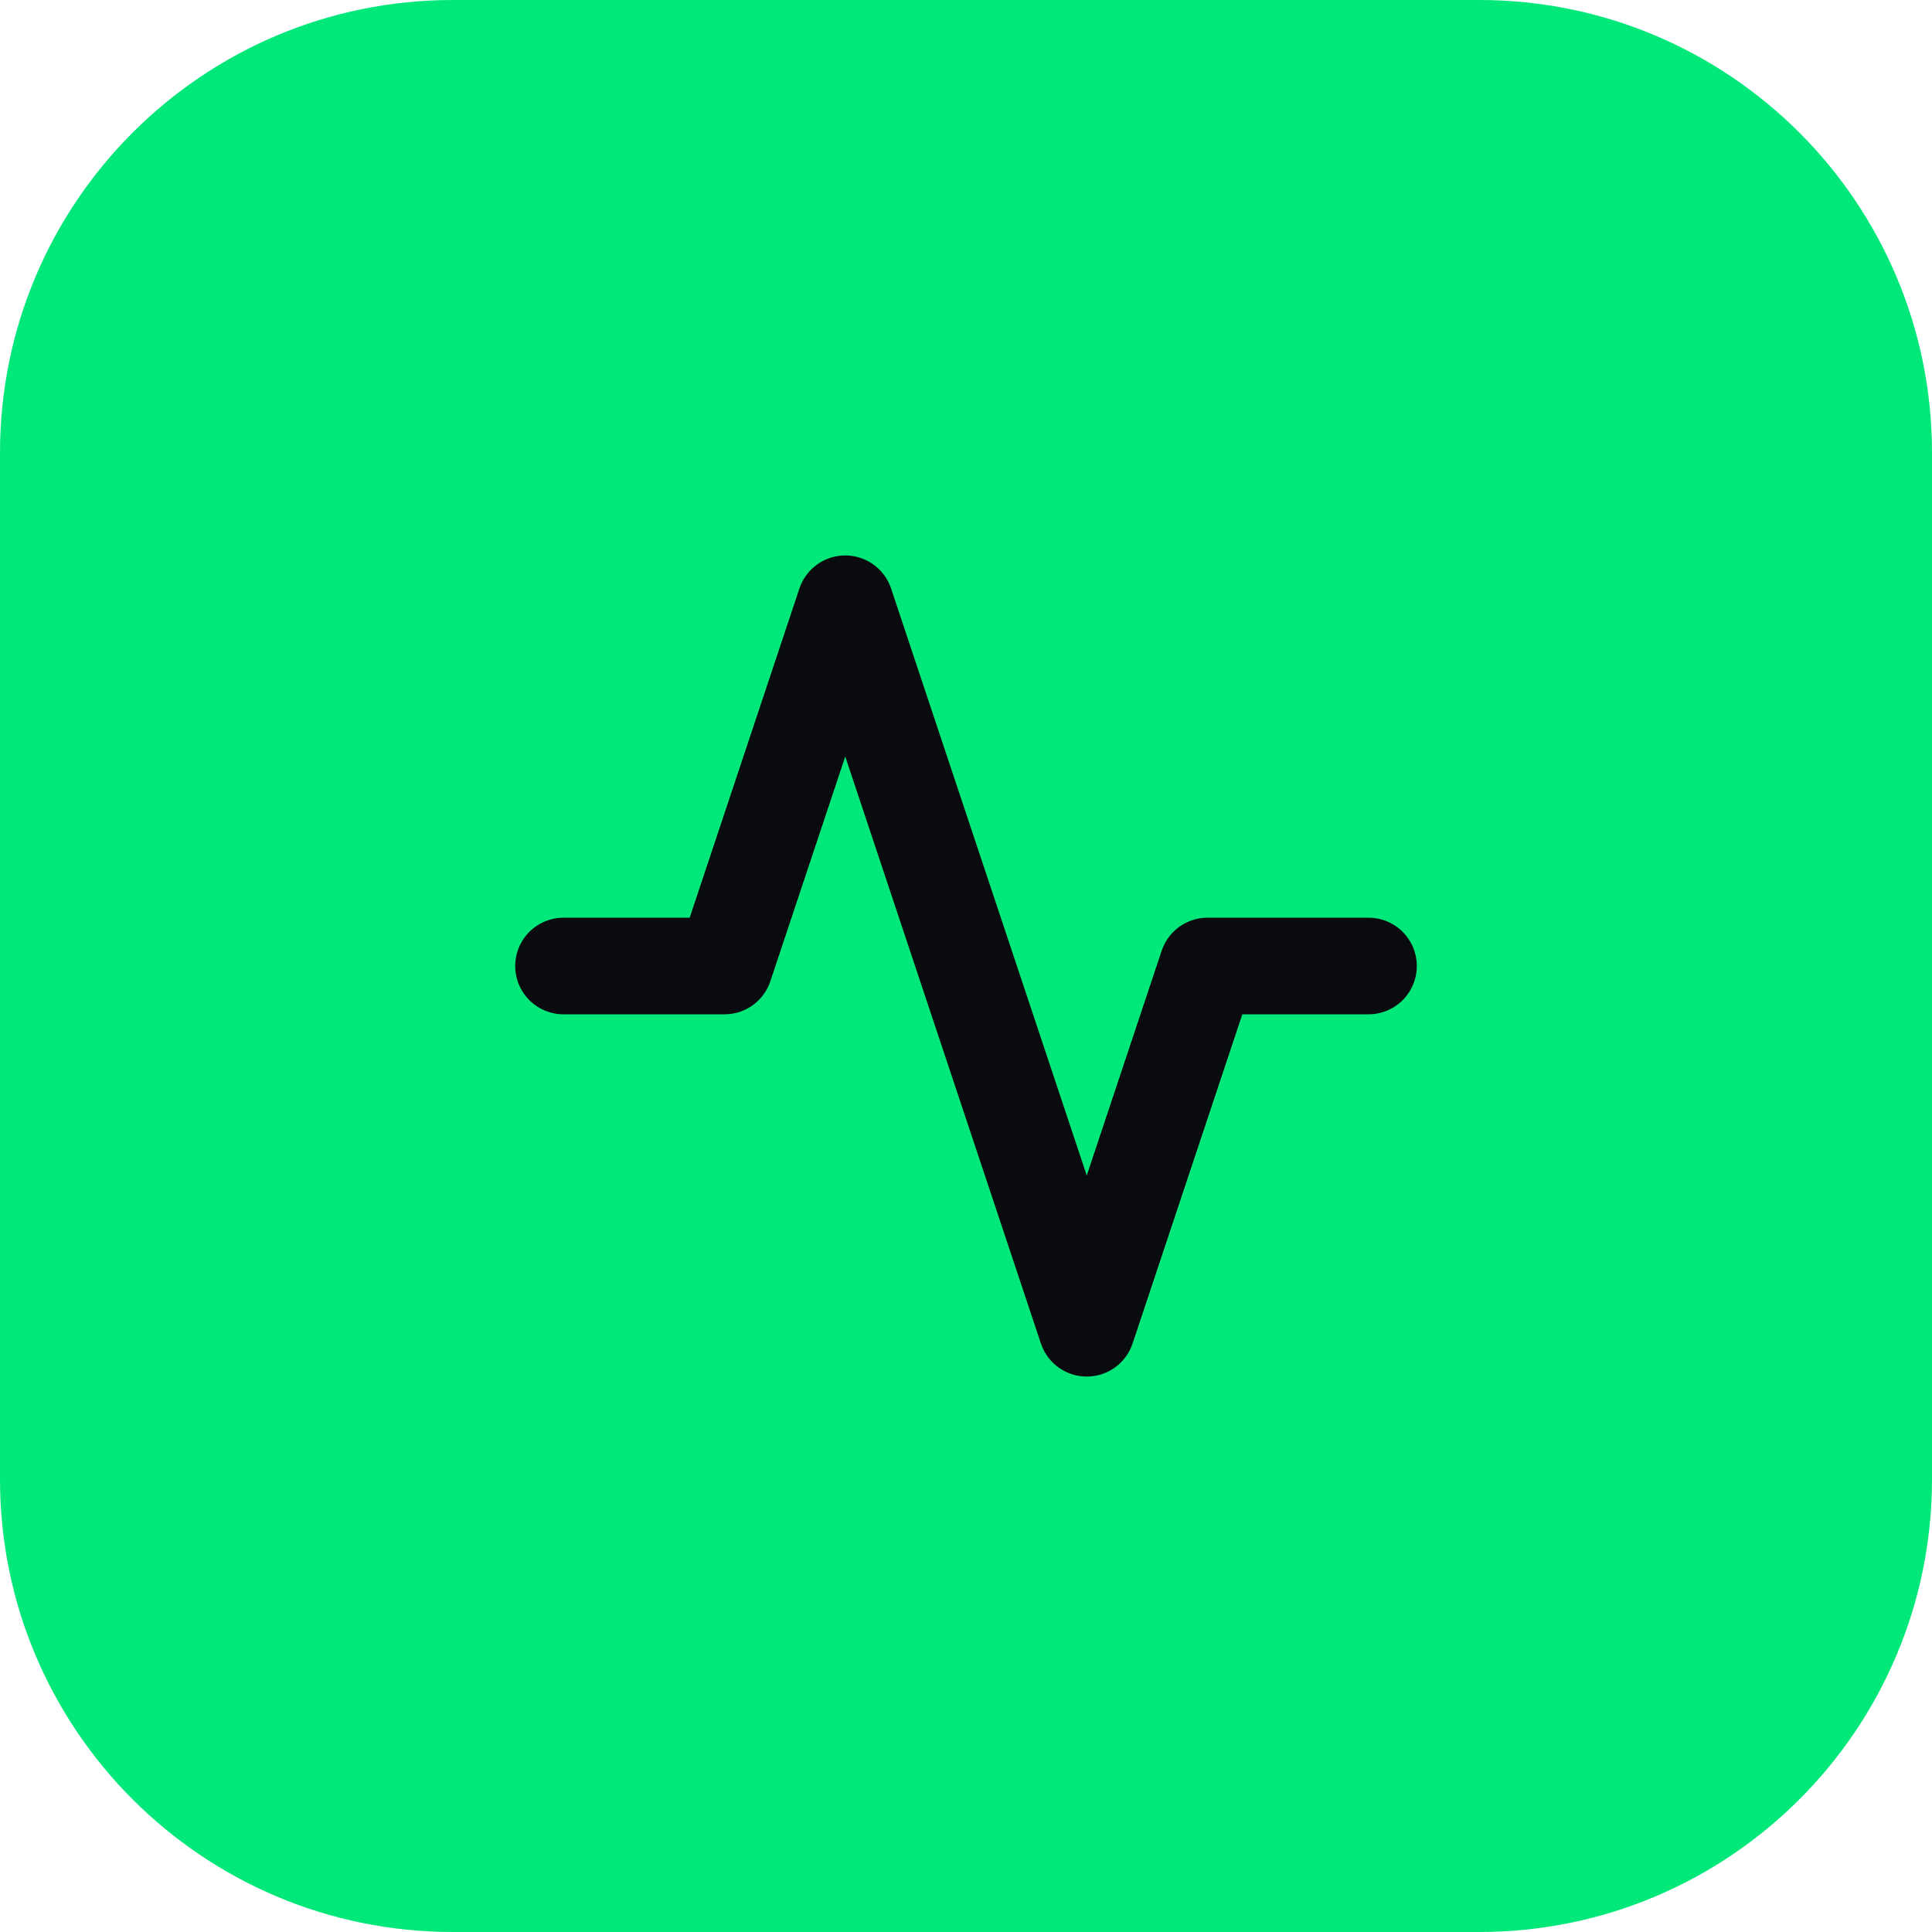
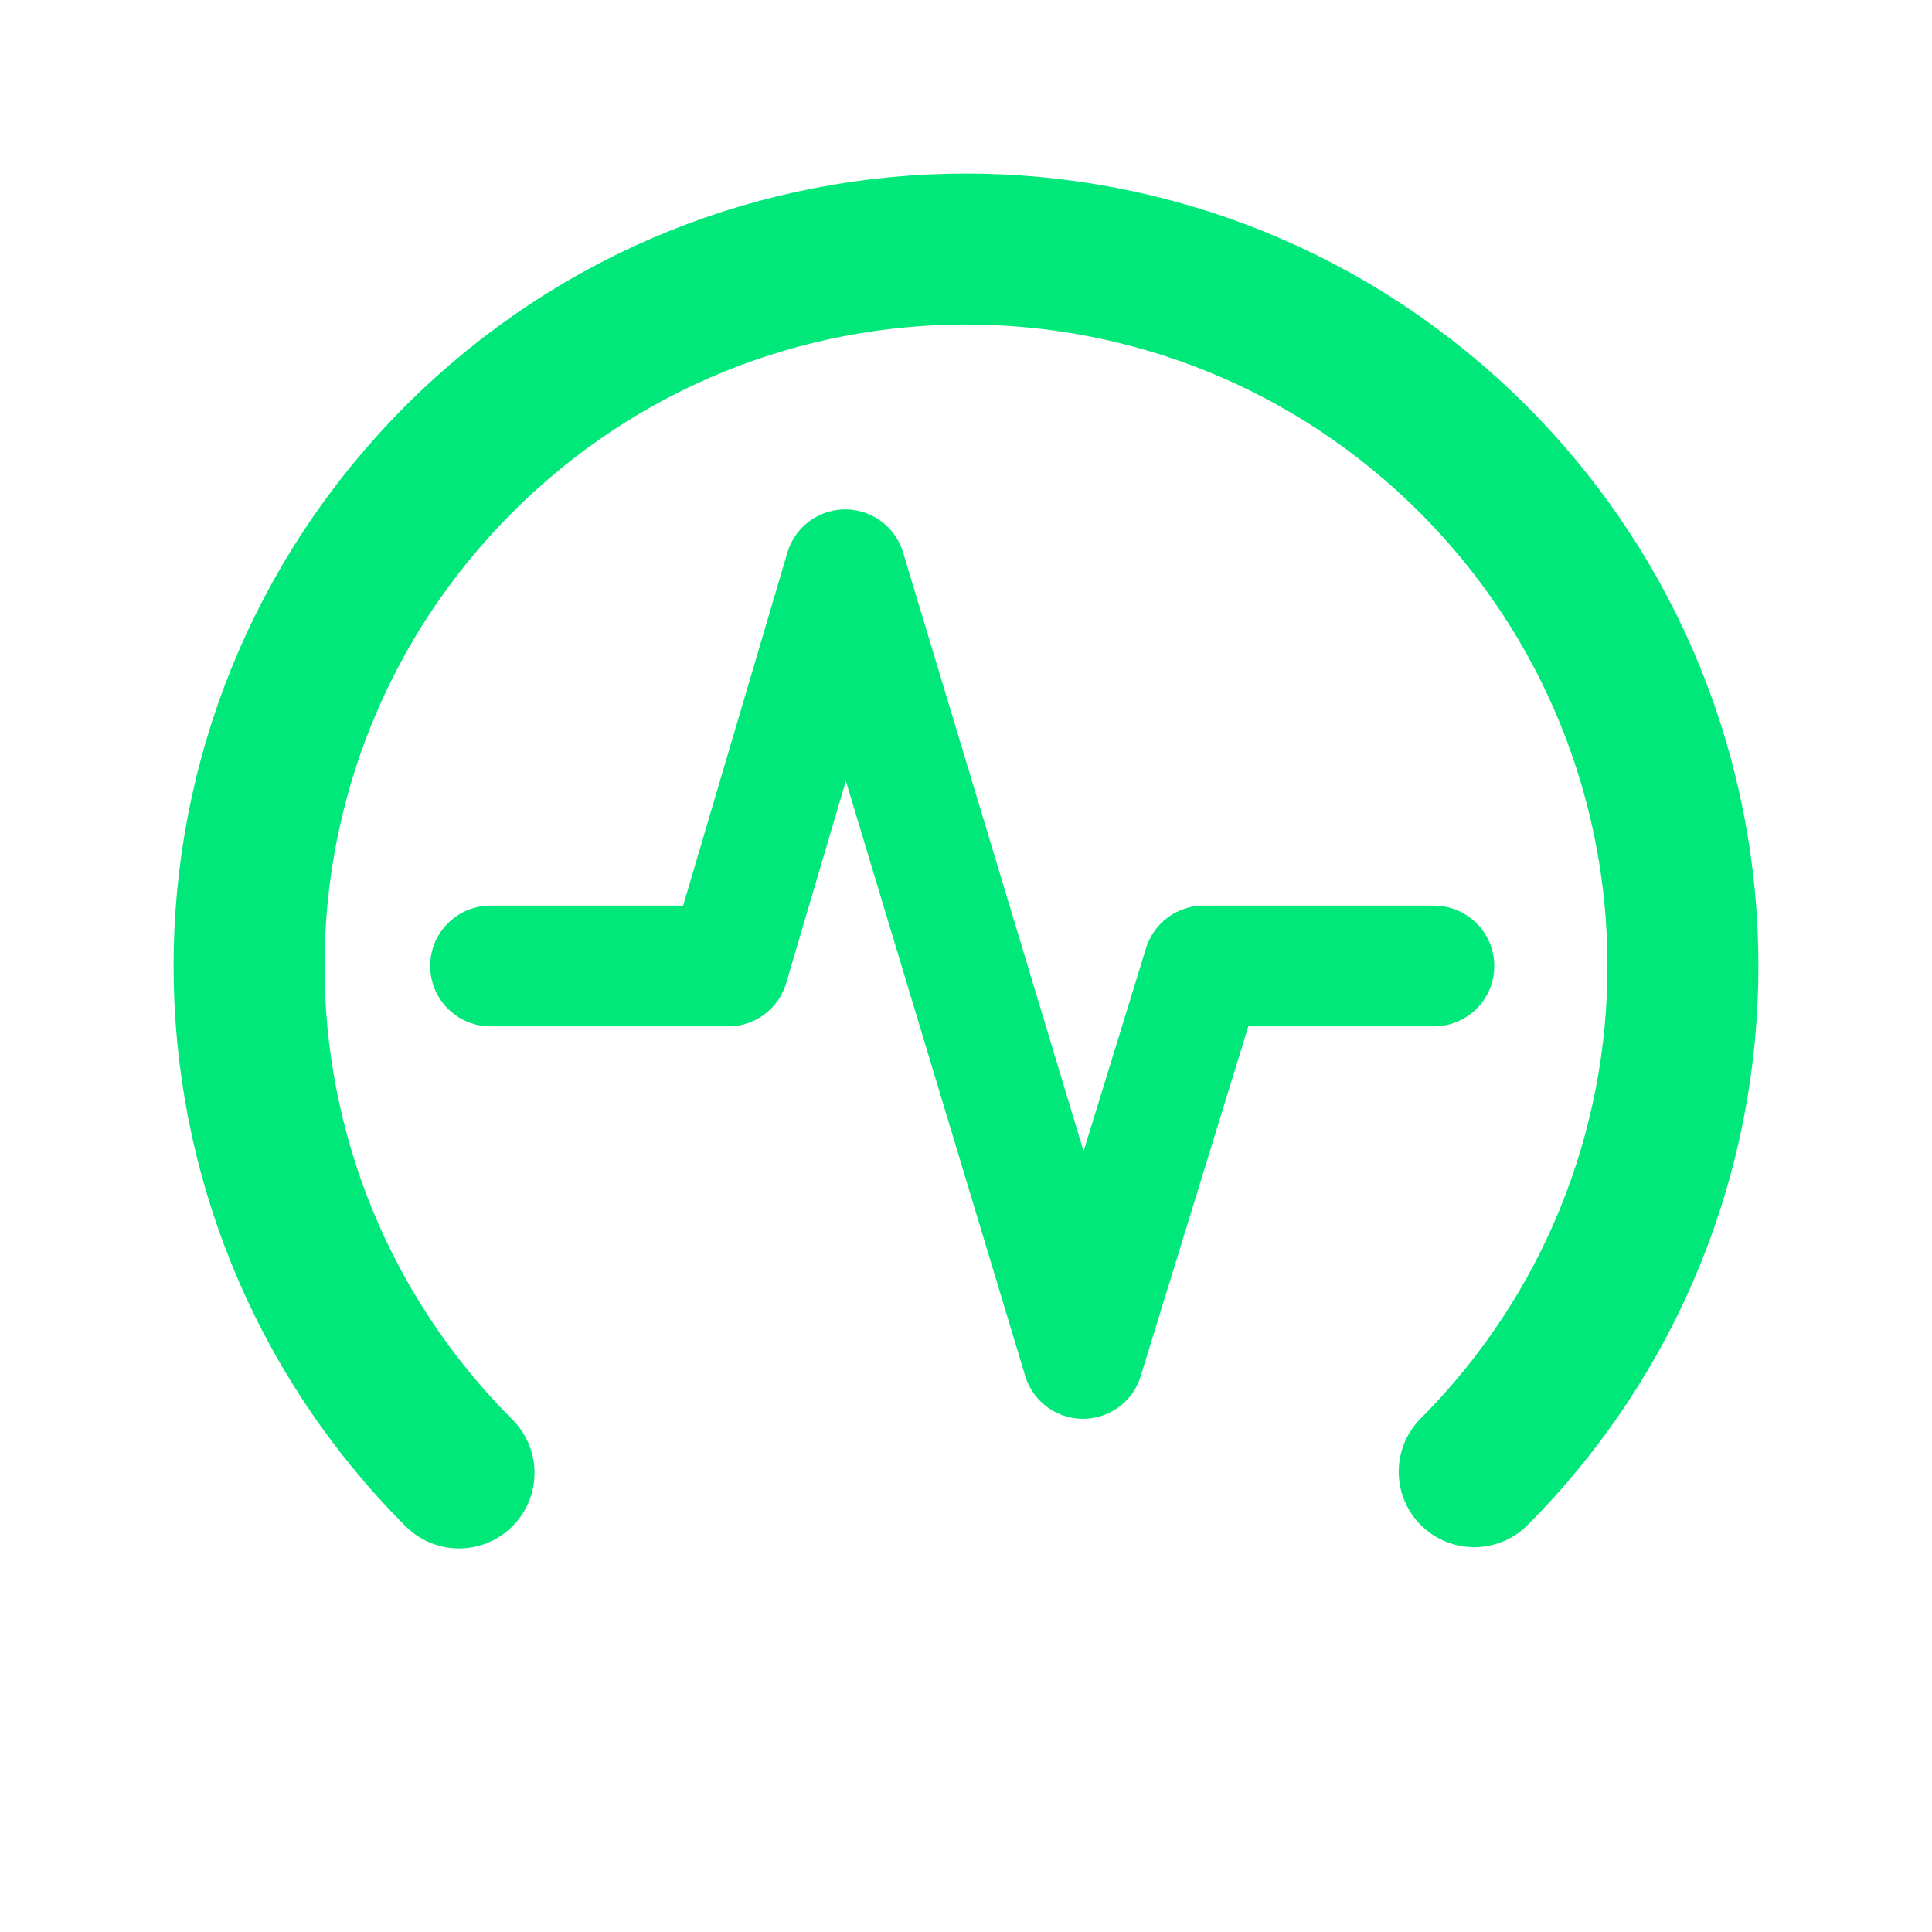
<svg xmlns="http://www.w3.org/2000/svg" width="512" height="512" viewBox="0 0 512 512">
-   <rect width="512" height="512" rx="120" ry="120" fill="#00e87a" />
-   <g transform="translate(128,128) scale(10.6667)" fill="none" stroke="#0a0b0e" stroke-width="2.4" stroke-linecap="round" stroke-linejoin="round">
-     <path d="M22 12h-4l-3 9L9 3l-3 9H2" />
+   <g>
+     <circle cx="256" cy="256" r="190" fill="none" stroke="#00e87a" stroke-width="40" stroke-linecap="round" stroke-dasharray="895 300" transform="rotate(135 256 256)" />
+     <path d="M 380 256 H 319 L 287 360 L 224 151 L 193 256 H 130" fill="none" stroke="#00e87a" stroke-width="32" stroke-linecap="round" stroke-linejoin="round" />
  </g>
</svg>
